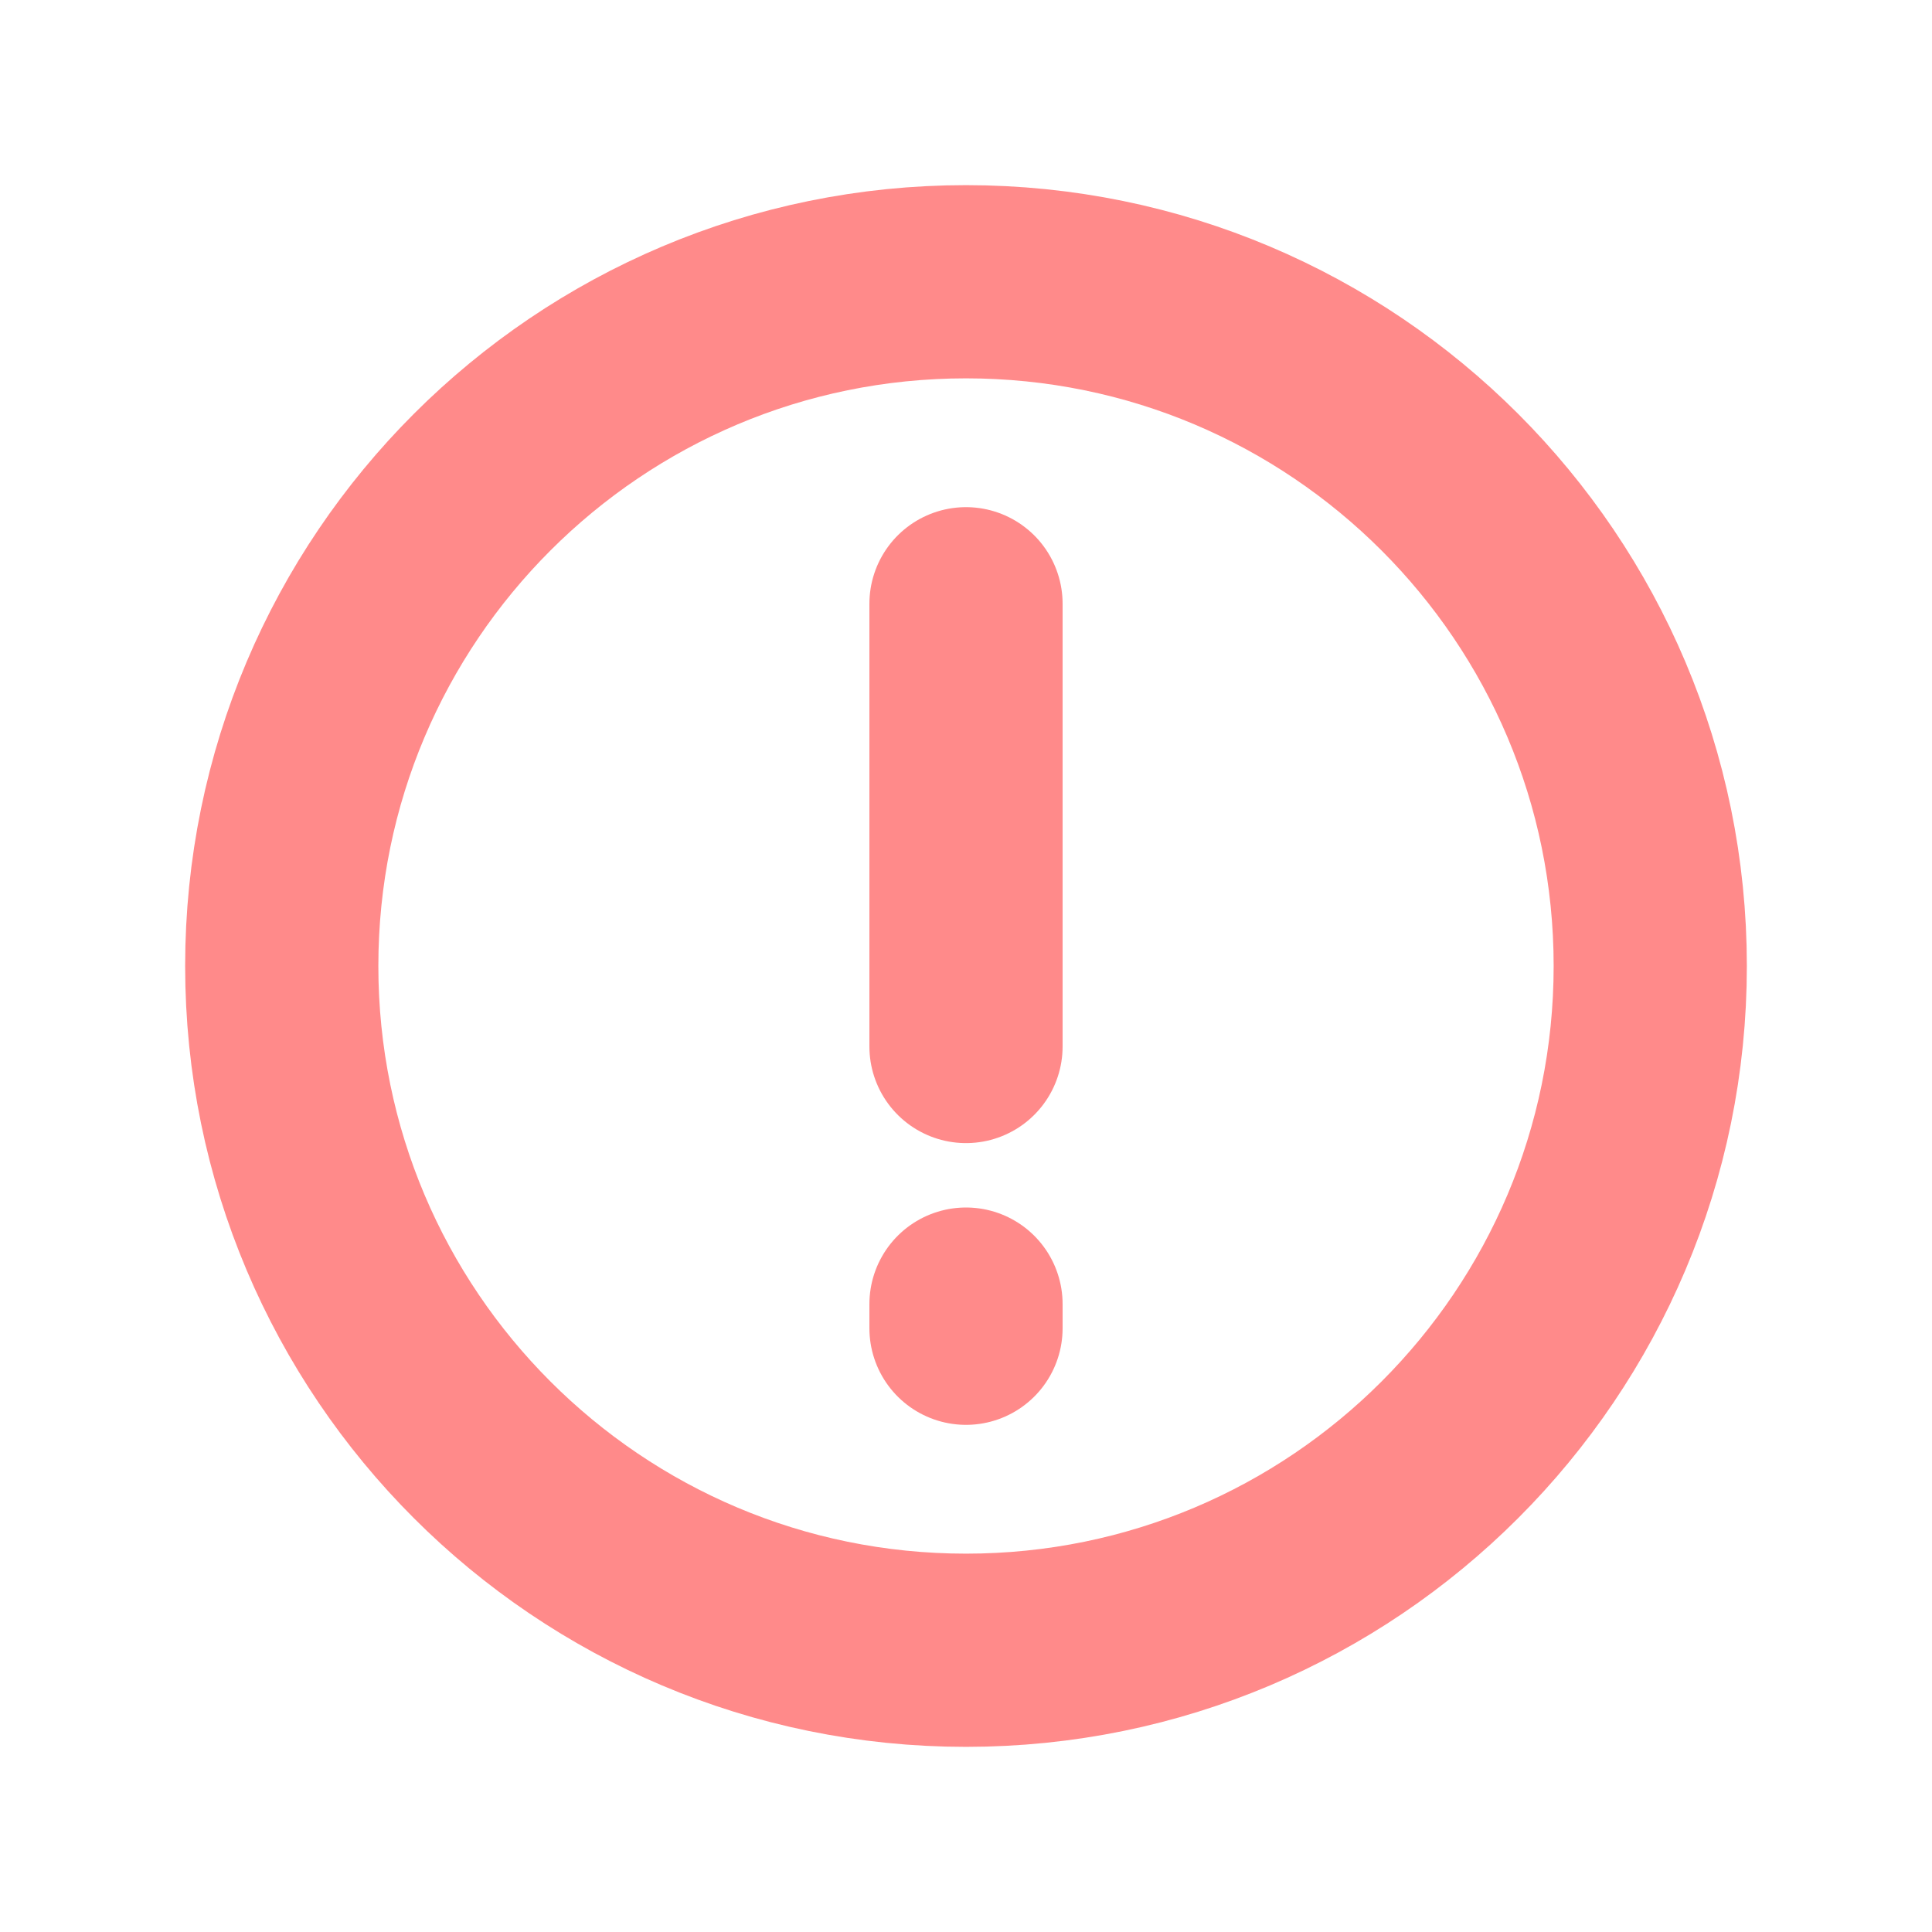
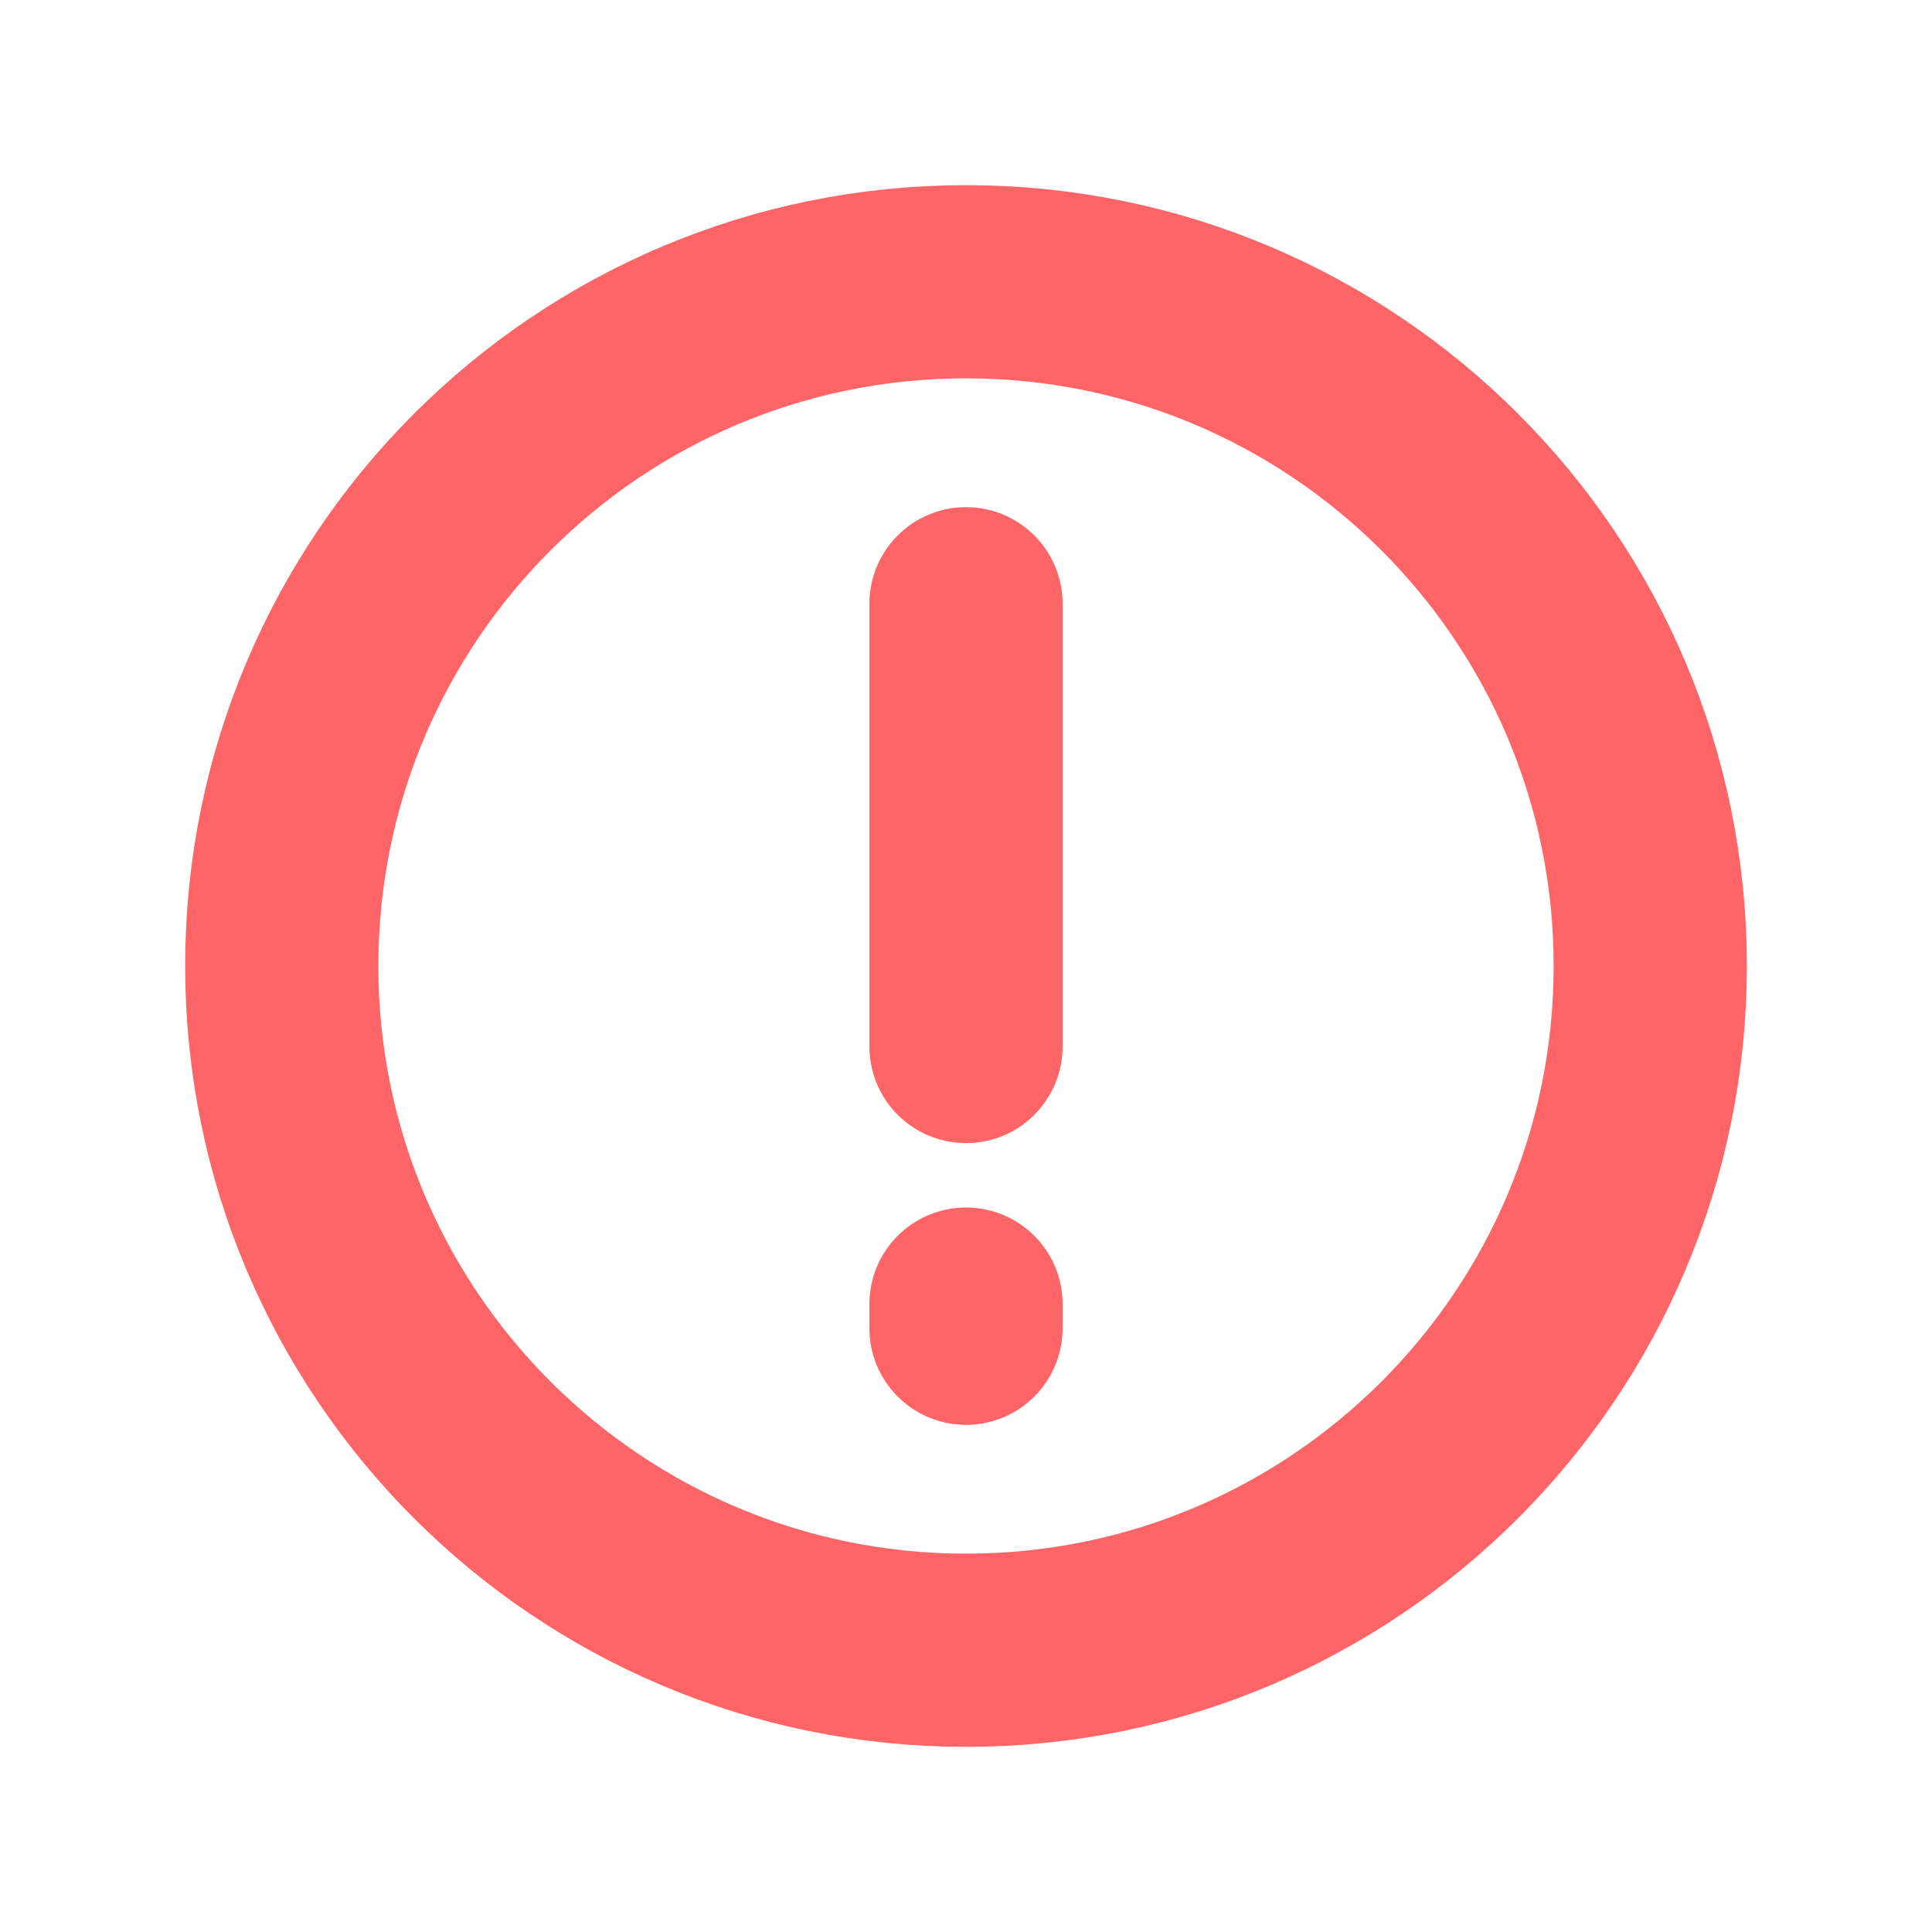
- <svg xmlns="http://www.w3.org/2000/svg" width="24" height="24" viewBox="0 0 24 24" fill="none" stroke="#ff8a8a" stroke-width="2.4" stroke-linecap="round" stroke-linejoin="round">
+ <svg xmlns="http://www.w3.org/2000/svg" width="24" height="24" viewBox="0 0 24 24" fill="none" stroke="#ff6467" stroke-width="2.4" stroke-linecap="round" stroke-linejoin="round">
  <circle cx="12" cy="12" r="8.5" />
  <path d="M12 7.5v5.5M12 16.2v.3" />
</svg>
